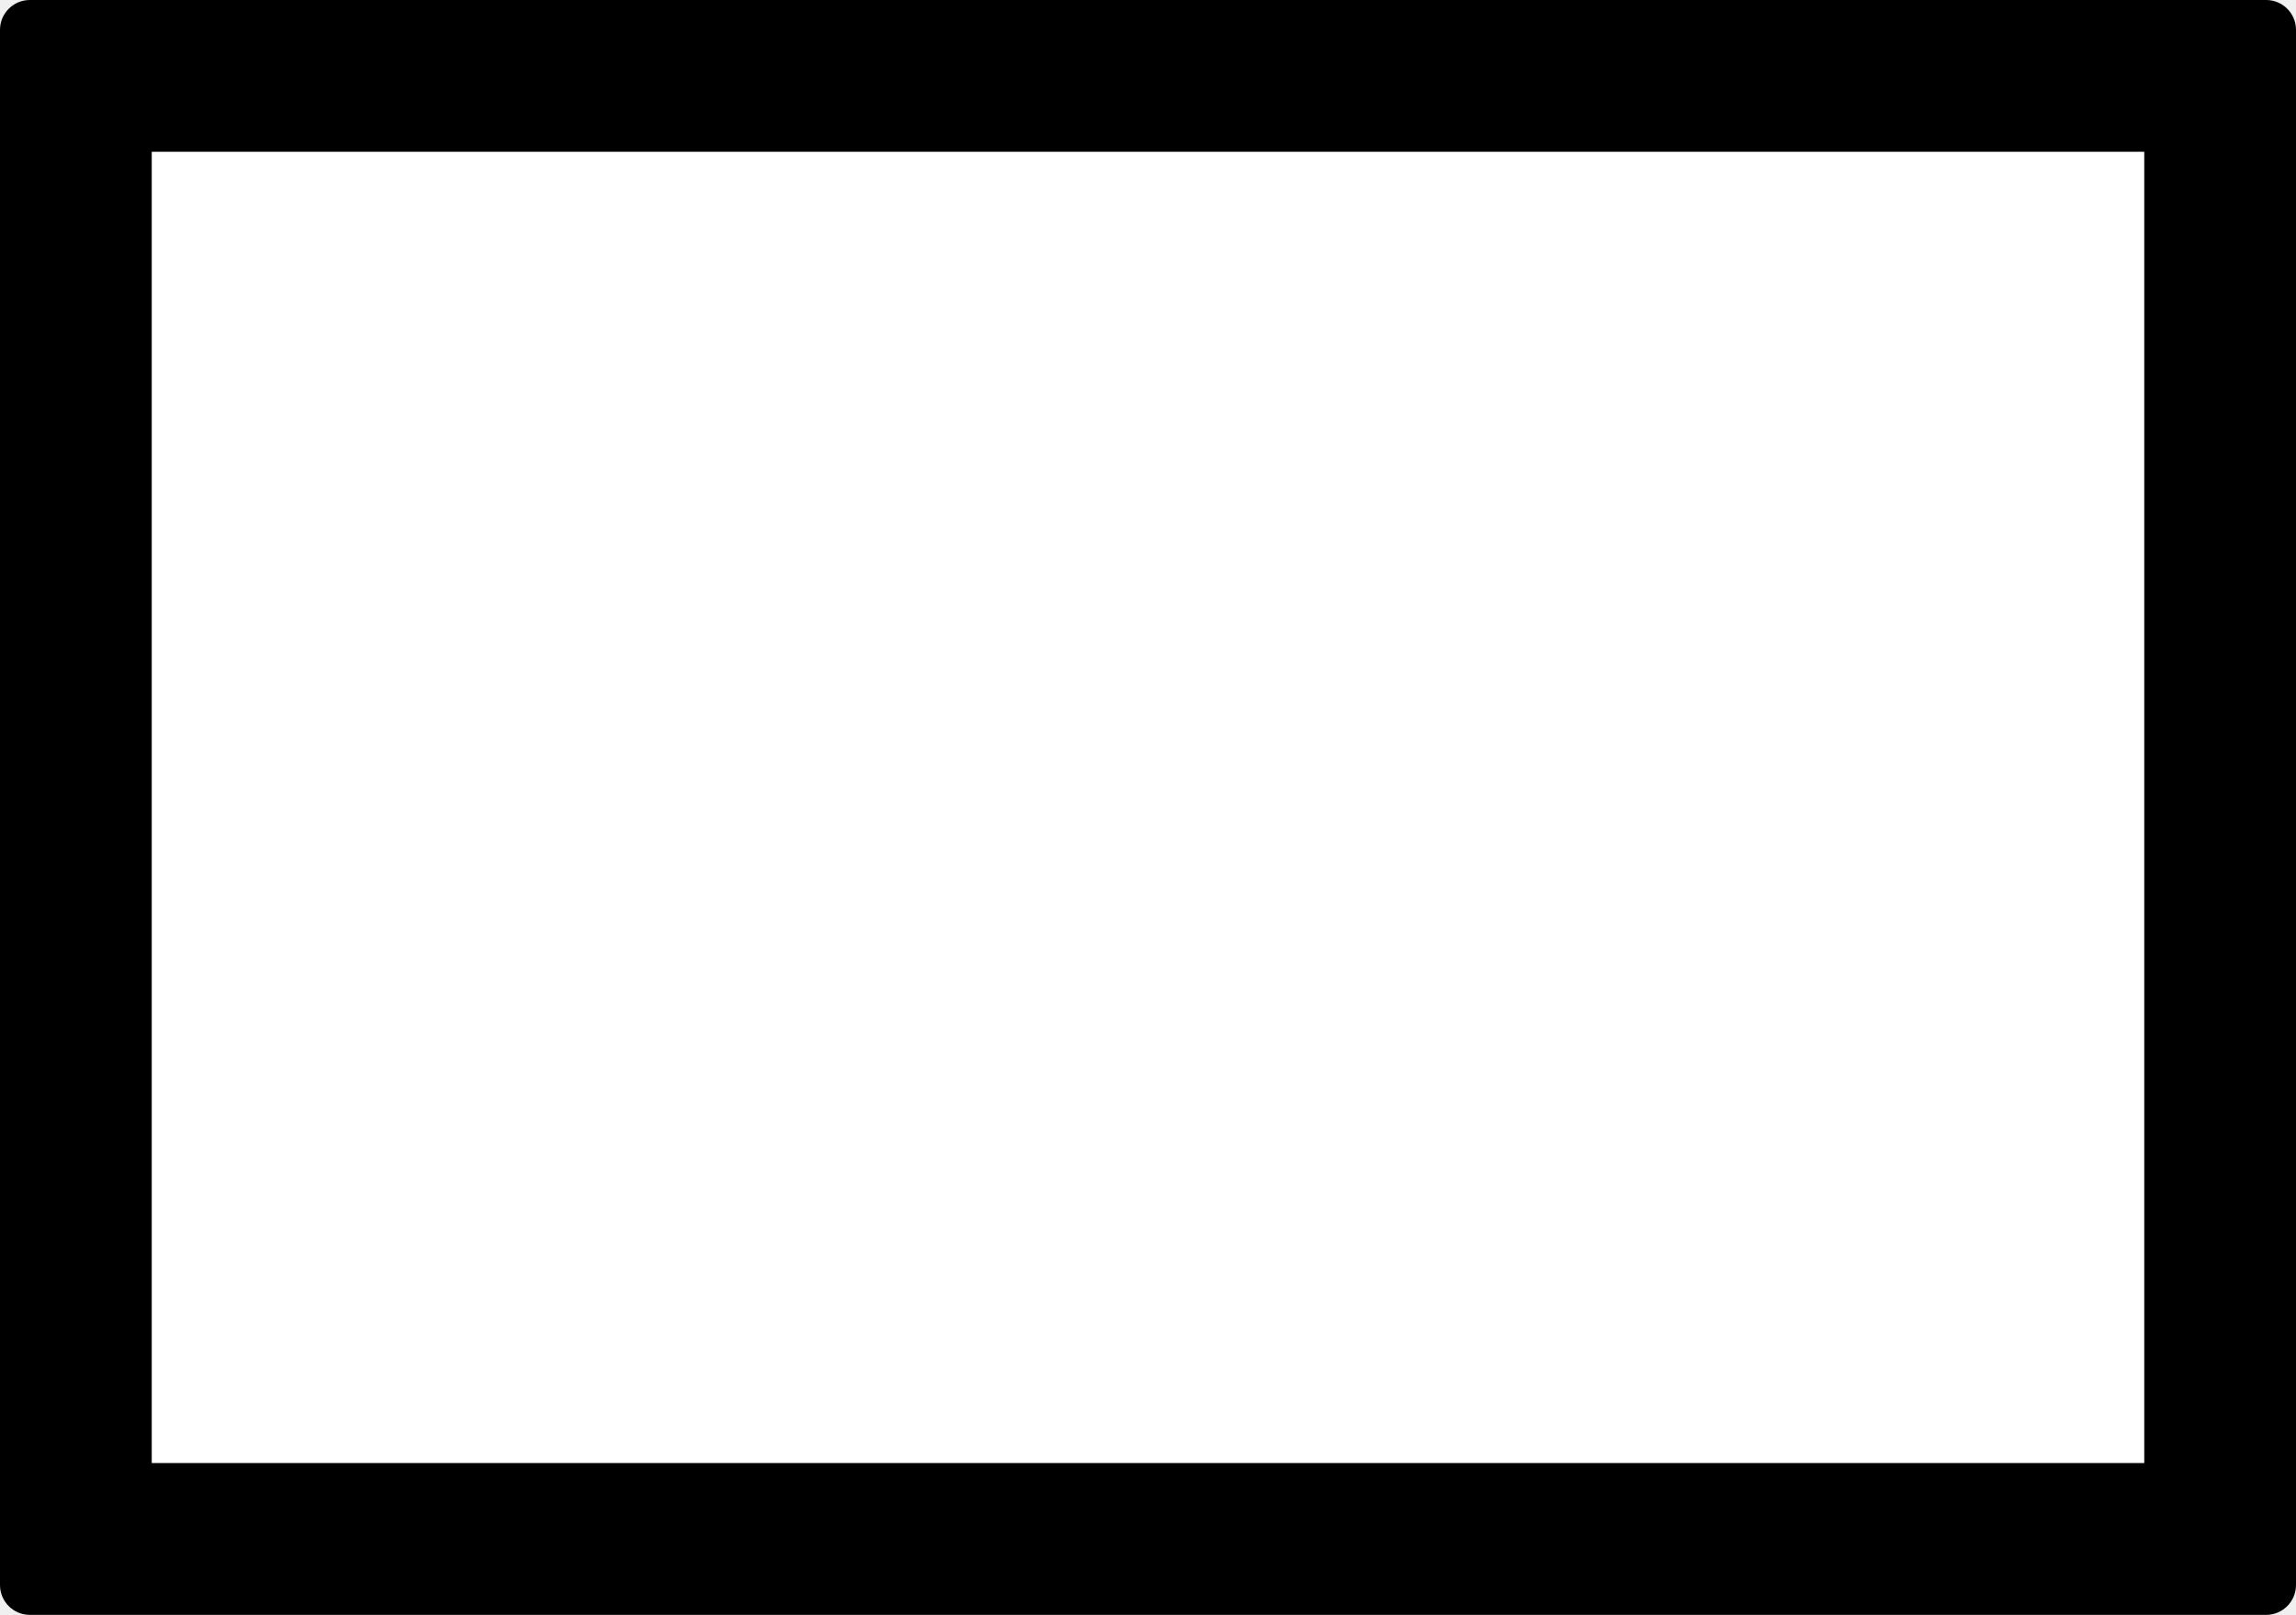
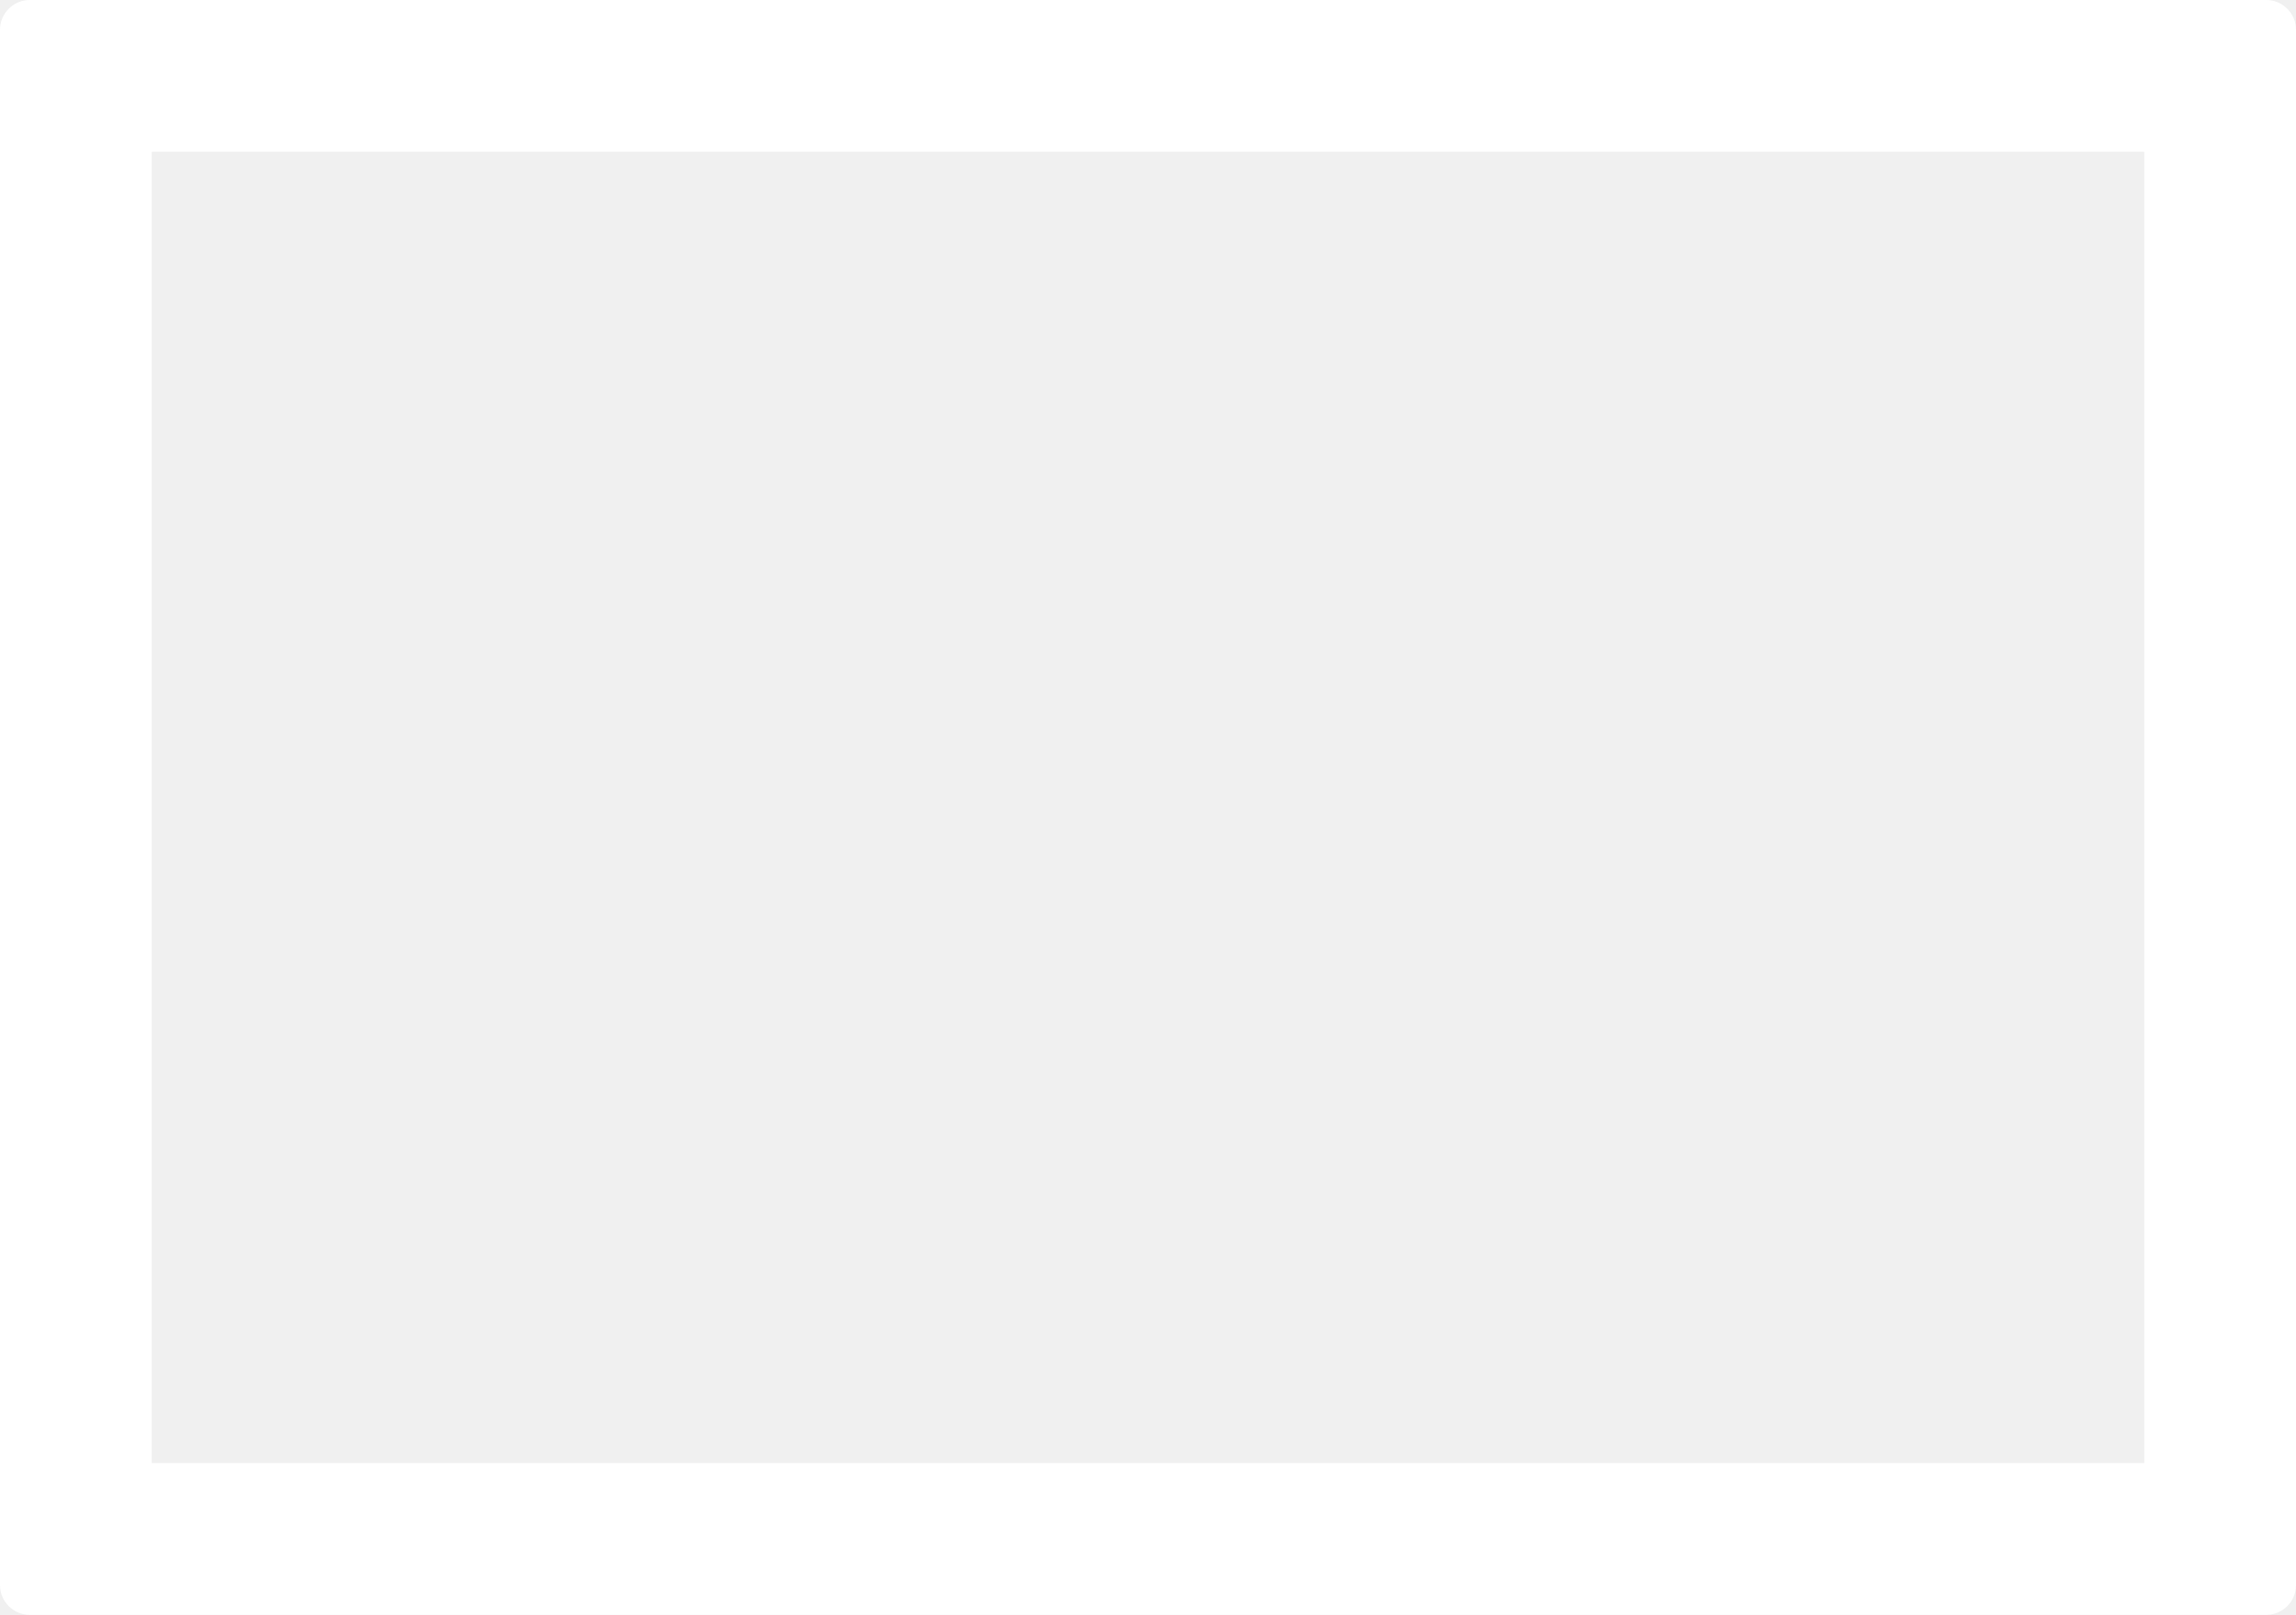
<svg xmlns="http://www.w3.org/2000/svg" viewBox="0 0 923 649">
  <defs>
    <style>
      .cls-1 {
        fill: #fff;
      }
    </style>
  </defs>
  <g id="Layer_2" data-name="Layer 2">
    <g id="Layer_1-2" data-name="Layer 1">
-       <g>
-         <rect class="cls-1" x="30.5" y="30.5" width="862" height="588" />
-         <path d="M862,61V588H61V61H862M911,0H12A12,12,0,0,0,0,12V637a12,12,0,0,0,12,12H911a12,12,0,0,0,12-12V12A12,12,0,0,0,911,0Z" />
-       </g>
+       <path class="cls-1" d="M862,61V588H61V61H862M911,0H12A12,12,0,0,0,0,12V637a12,12,0,0,0,12,12H911a12,12,0,0,0,12-12V12A12,12,0,0,0,911,0Z" />
    </g>
  </g>
</svg>
